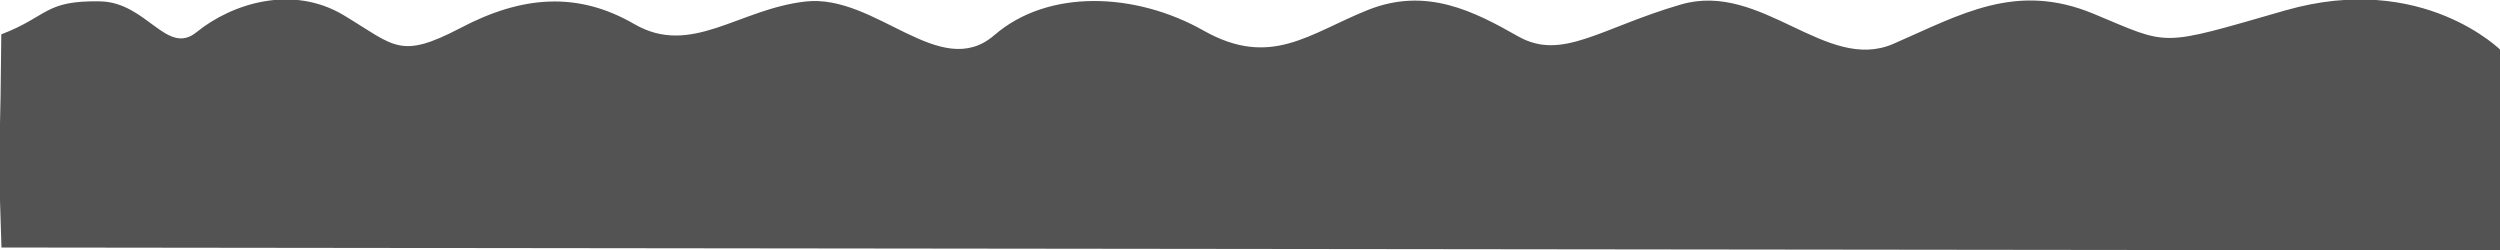
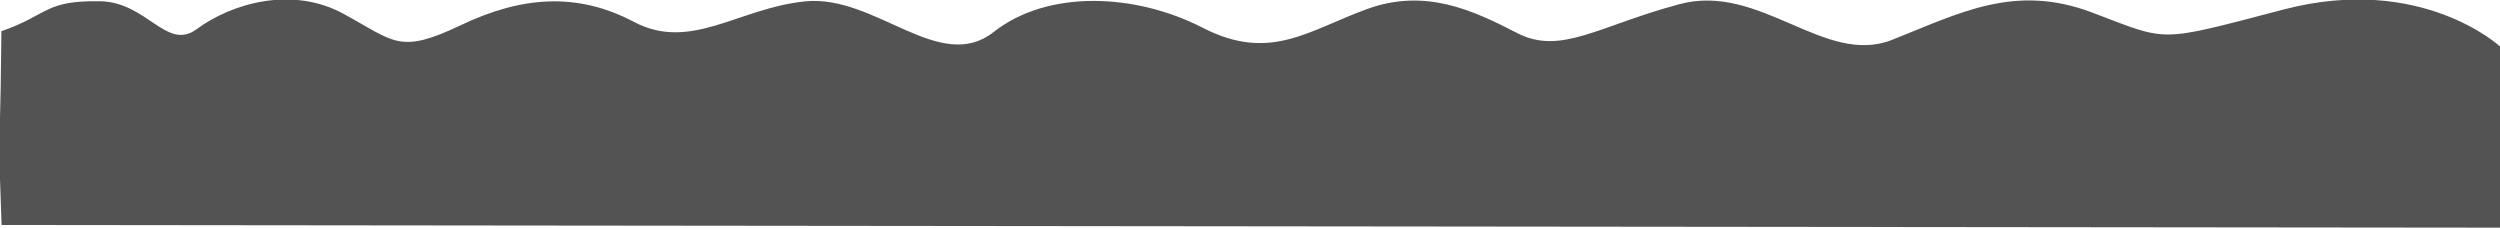
- <svg xmlns="http://www.w3.org/2000/svg" id="svg5" version="1.1" viewBox="0 0 5000 500" height="500mm" width="5000mm">
+ <svg xmlns="http://www.w3.org/2000/svg" width="5500mm" height="500mm" viewBox="0 0 5500 500" version="1.1" id="svg5">
  <defs id="defs2" />
  <g id="layer1">
-     <path style="fill:#000000;fill-opacity:0.675;stroke:#292a2b;stroke-width:0.265px;stroke-linecap:butt;stroke-linejoin:miter;stroke-opacity:0" d="m 5004.142,102.844 c 0,0 -157.609,-161.249 -433.509,-82.015 -255.699,73.432 -228.435,71.096 -383.678,6.655 -155.243,-64.441 -265.514,1.63 -400.253,60.212 C 3651.962,146.278 3523.106,-37.931 3362.005,8.935 3200.904,55.8 3124.27,122.576 3036.396,72.781 2948.523,22.986 2852.867,-26.895 2735.702,19.971 2618.538,66.837 2541.731,137.252 2406.992,61.095 2272.252,-15.062 2096.942,-23.347 1988.564,70.385 1880.187,164.117 1751.672,-12.615 1611.181,3.015 1477.446,17.894 1382.316,114.08 1268.738,48.226 1155.863,-17.219 1044.968,-8.996 921.945,55.445 798.922,119.886 790.018,91.985 687.499,30.474 584.98,-31.037 464.429,6.51 393.014,64.41 333.407,112.736 293.784,4.412 200.2,2.721 88.373,0.701 97.178,32.479 2.589,68.669 -0.943,479.132 -7.069,152.57 2.929,495.02 L 5008.787,500.879 Z" id="path3427" />
+     <path id="path3427" d="m 5500.756,102.844 c 0,0 -173.242,-161.249 -476.509,-82.015 C 4743.185,94.26 4773.153,91.924 4602.511,27.484 4431.869,-36.957 4310.661,29.113 4162.557,87.696 4014.452,146.278 3872.815,-37.931 3695.735,8.935 3518.653,55.8 3434.418,122.576 3337.828,72.781 3241.238,22.986 3136.095,-26.895 3007.308,19.971 2878.522,66.837 2794.097,137.252 2645.993,61.095 2497.889,-15.062 2305.189,-23.347 2186.062,70.385 2066.934,164.117 1925.672,-12.615 1771.245,3.015 1624.246,17.894 1519.679,114.08 1394.835,48.226 1270.764,-17.219 1148.869,-8.996 1013.644,55.445 878.418,119.886 868.631,91.985 755.943,30.474 643.255,-31.037 510.747,6.51 432.247,64.41 366.728,112.736 323.176,4.412 220.308,2.721 97.39,0.701 107.068,32.479 3.096,68.669 -0.785,479.132 -7.52,152.57 3.47,495.02 L 5505.861,500.879 Z" style="fill:#000000;fill-opacity:0.675;stroke:#292a2b;stroke-width:0.277px;stroke-linecap:butt;stroke-linejoin:miter;stroke-opacity:0" />
  </g>
</svg>
